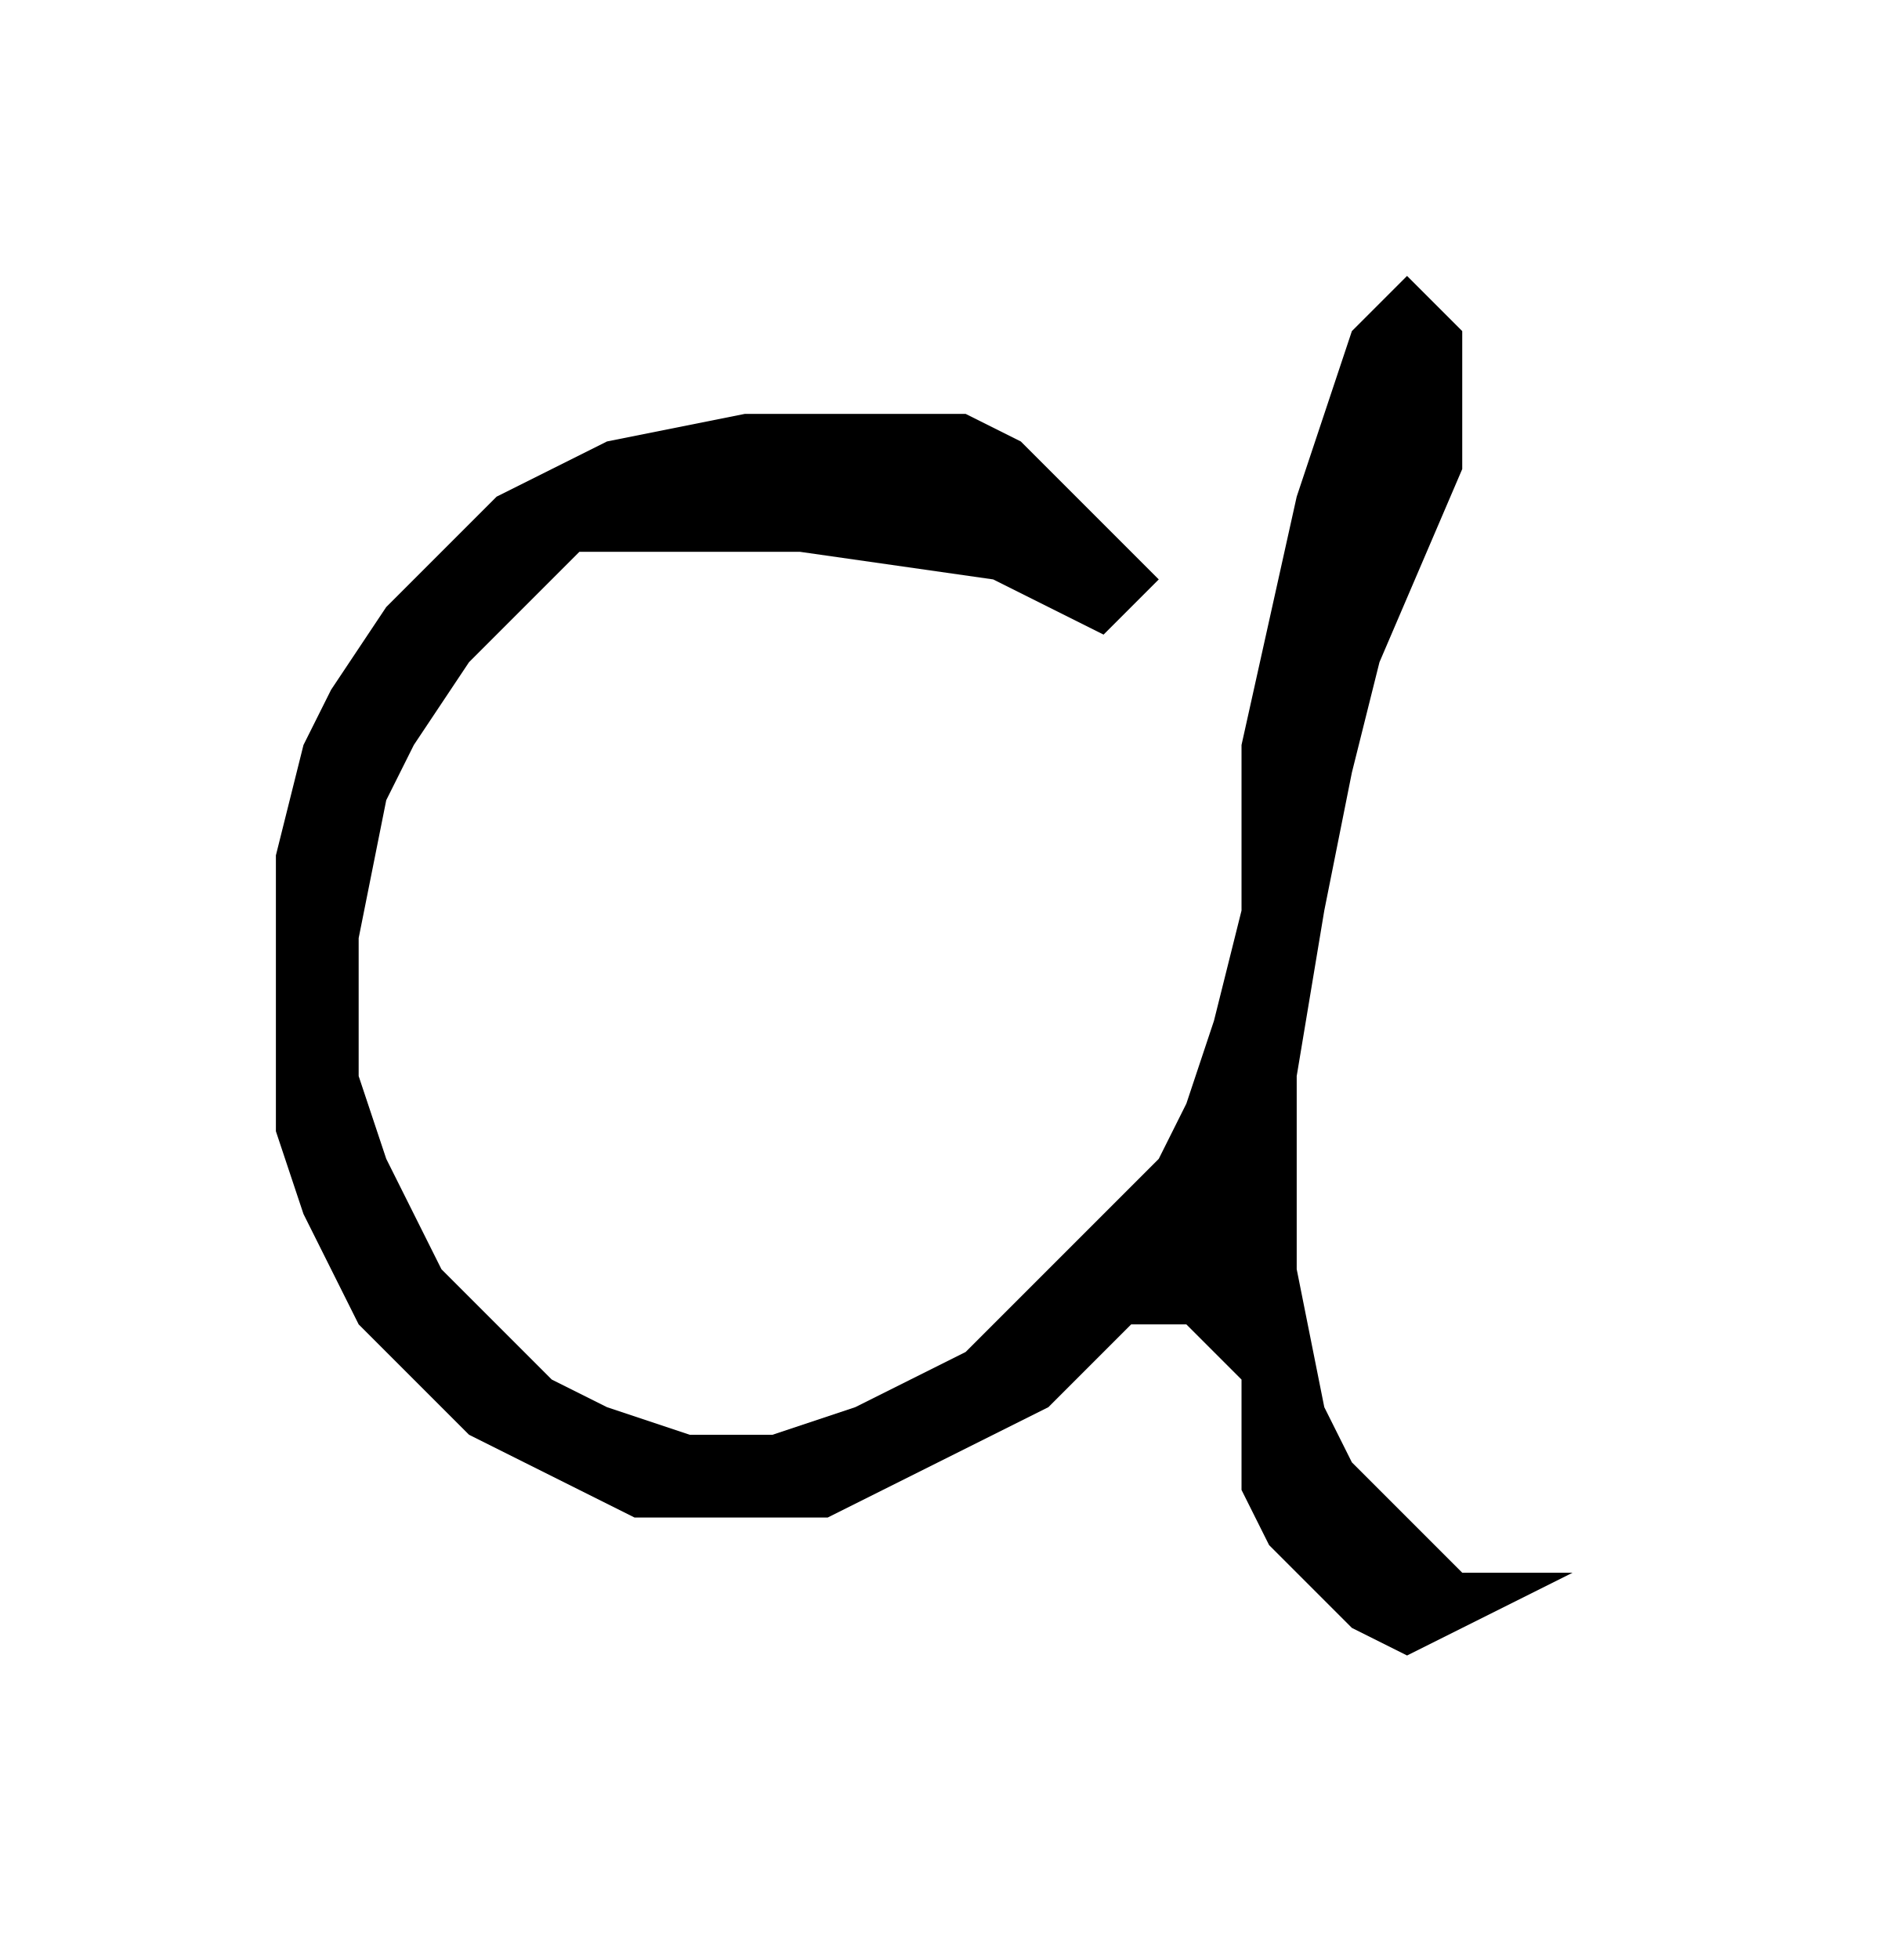
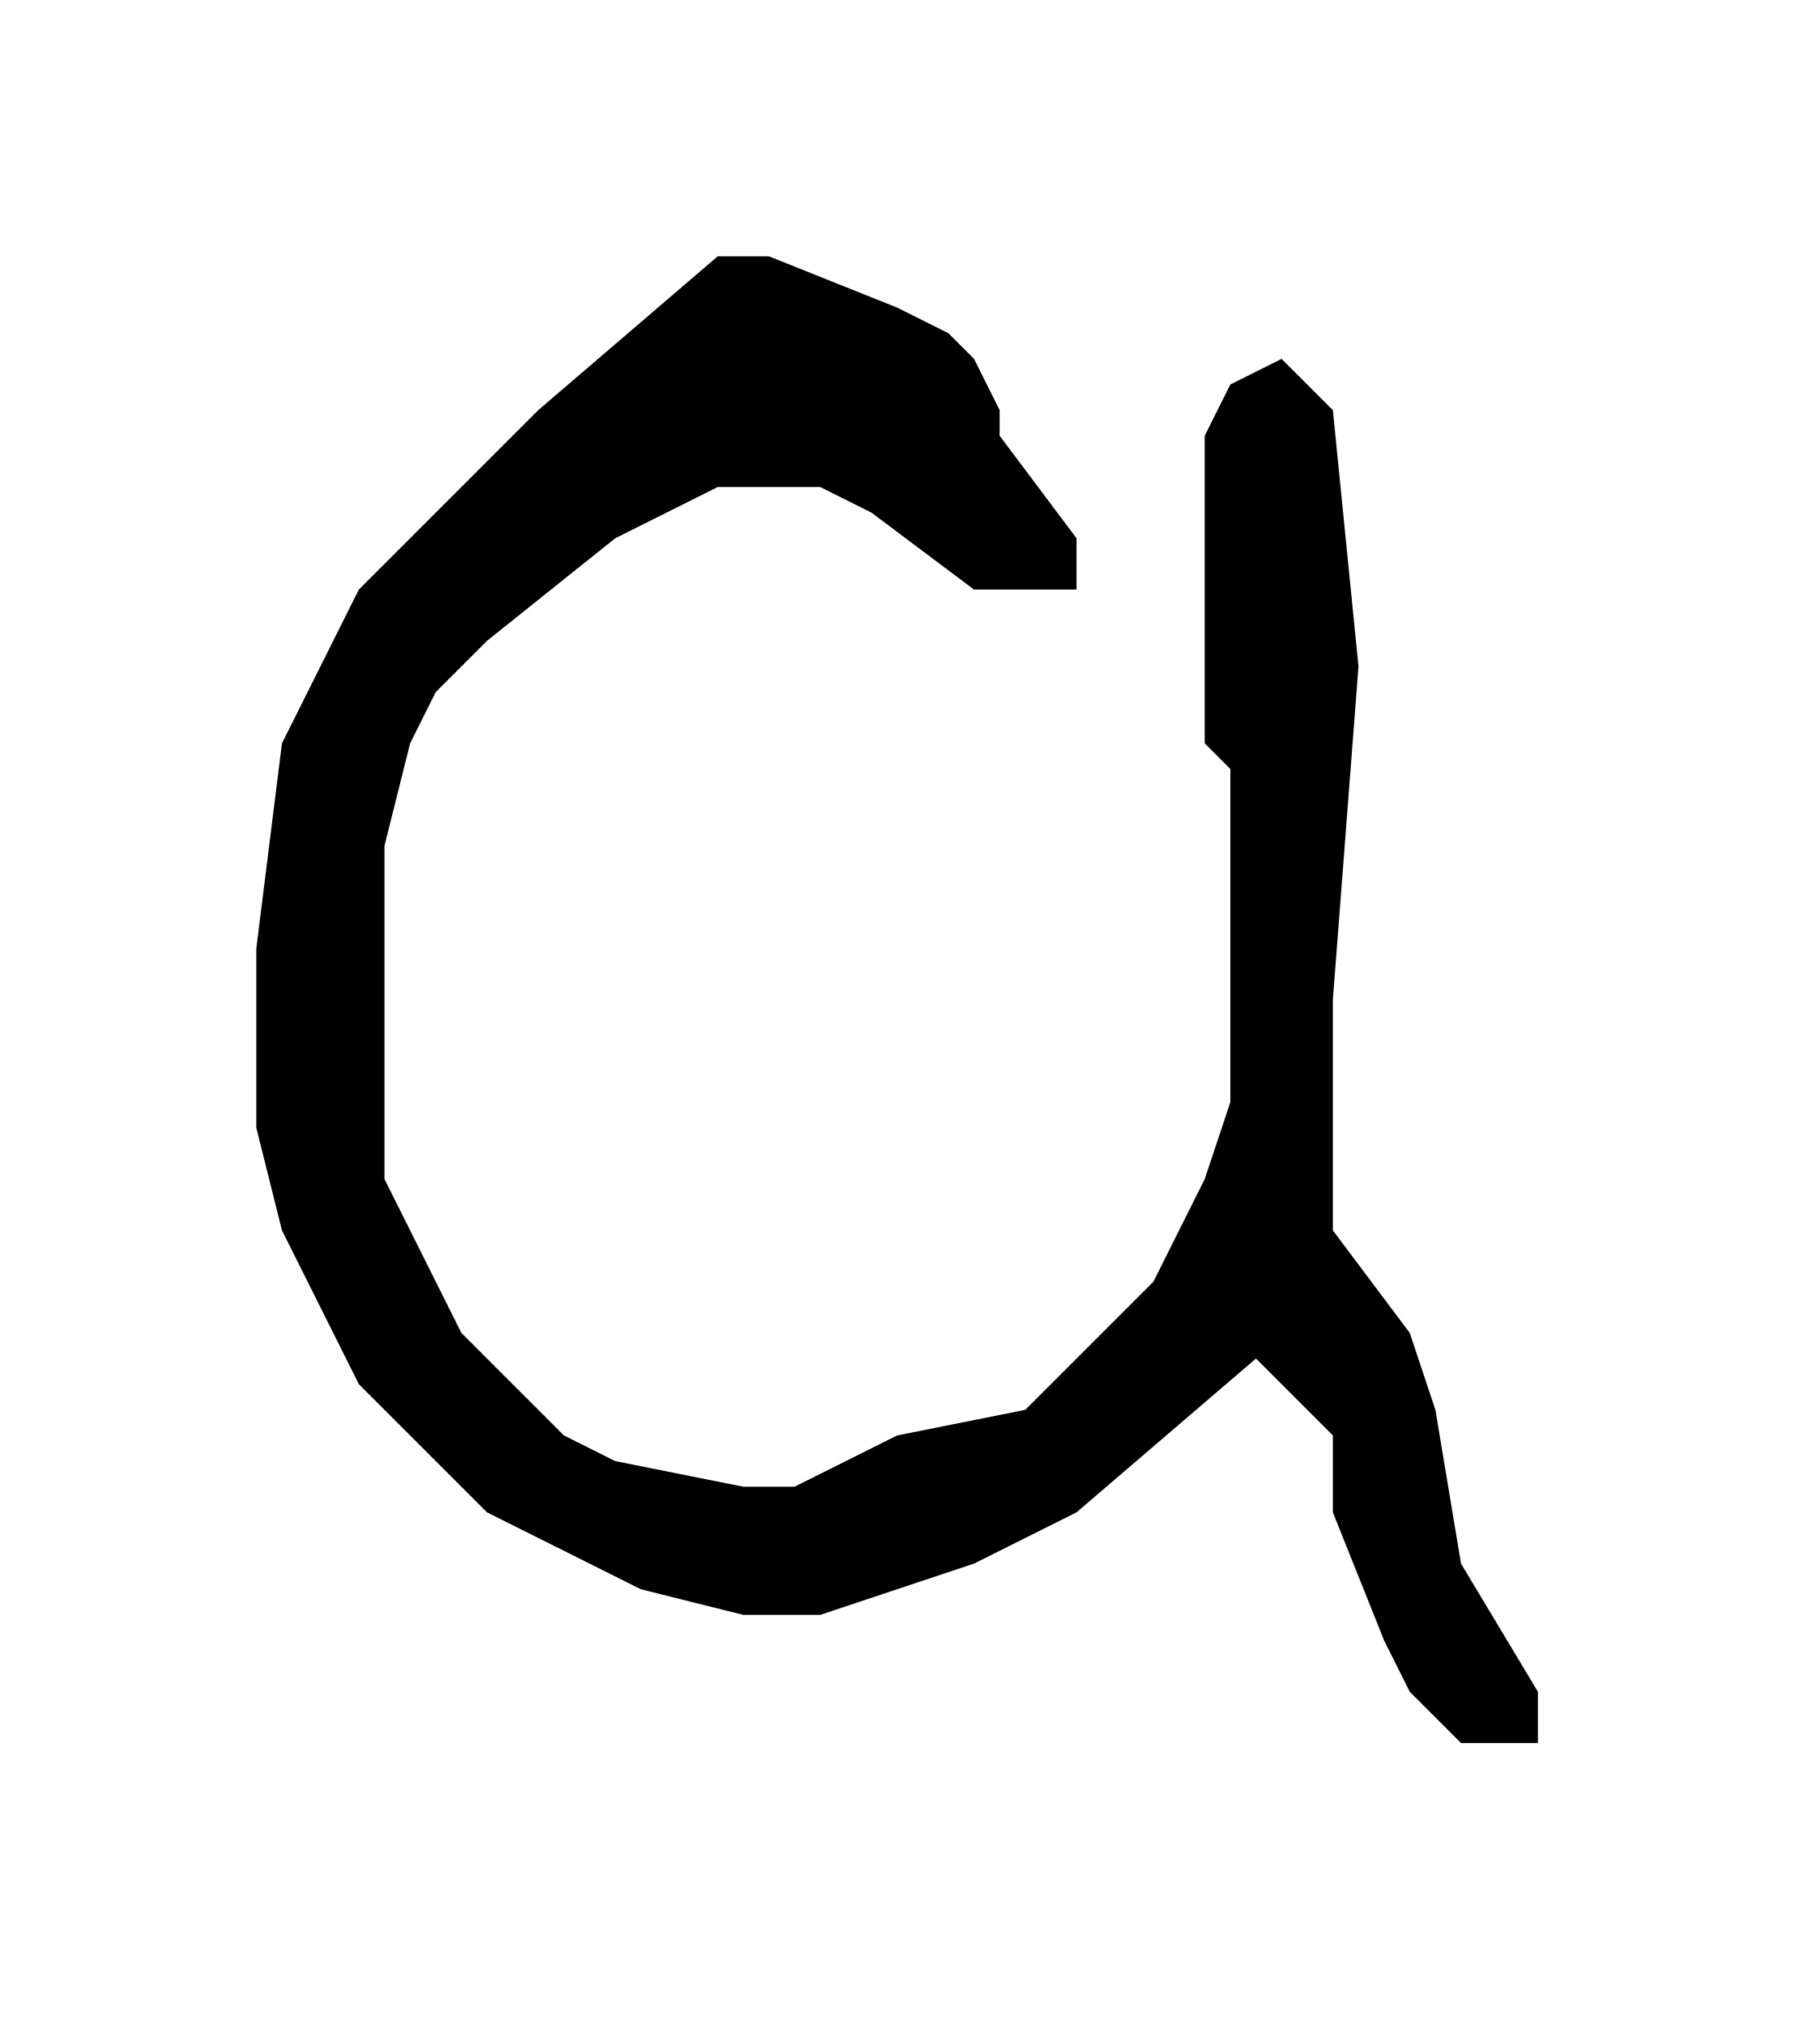
- <svg xmlns="http://www.w3.org/2000/svg" baseProfile="tiny" height="71" version="1.2" width="69">
+ <svg xmlns="http://www.w3.org/2000/svg" baseProfile="tiny" height="79" version="1.2" width="71">
  <defs />
-   <path d="M 51,10 L 49,12 L 48,15 L 47,18 L 45,27 L 45,33 L 44,37 L 43,40 L 42,42 L 35,49 L 33,50 L 31,51 L 28,52 L 25,52 L 22,51 L 20,50 L 16,46 L 15,44 L 14,42 L 13,39 L 13,34 L 14,29 L 15,27 L 17,24 L 21,20 L 29,20 L 36,21 L 40,23 L 42,21 L 37,16 L 35,15 L 27,15 L 22,16 L 20,17 L 18,18 L 14,22 L 12,25 L 11,27 L 10,31 L 10,41 L 11,44 L 12,46 L 13,48 L 17,52 L 23,55 L 30,55 L 38,51 L 41,48 L 43,48 L 45,50 L 45,54 L 46,56 L 49,59 L 51,60 L 57,57 L 53,57 L 49,53 L 48,51 L 47,46 L 47,39 L 48,33 L 49,28 L 50,24 L 53,17 L 53,12 Z " fill="black" fill-rule="evenodd" />
+   <path d="M 28,10 L 21,16 L 14,23 L 11,29 L 10,37 L 10,44 L 11,48 L 14,54 L 19,59 L 25,62 L 29,63 L 32,63 L 35,62 L 38,61 L 40,60 L 42,59 L 49,53 L 52,56 L 52,59 L 54,64 L 55,66 L 57,68 L 60,68 L 60,66 L 57,61 L 56,55 L 55,52 L 52,48 L 52,39 L 53,26 L 52,16 L 50,14 L 48,15 L 47,17 L 47,29 L 48,30 L 48,43 L 47,46 L 46,48 L 45,50 L 40,55 L 35,56 L 31,58 L 29,58 L 24,57 L 22,56 L 18,52 L 15,46 L 15,33 L 16,29 L 17,27 L 19,25 L 24,21 L 26,20 L 28,19 L 32,19 L 34,20 L 38,23 L 42,23 L 42,21 L 39,17 L 39,16 L 38,14 L 37,13 L 35,12 L 30,10 Z " fill="black" fill-rule="evenodd" />
</svg>
